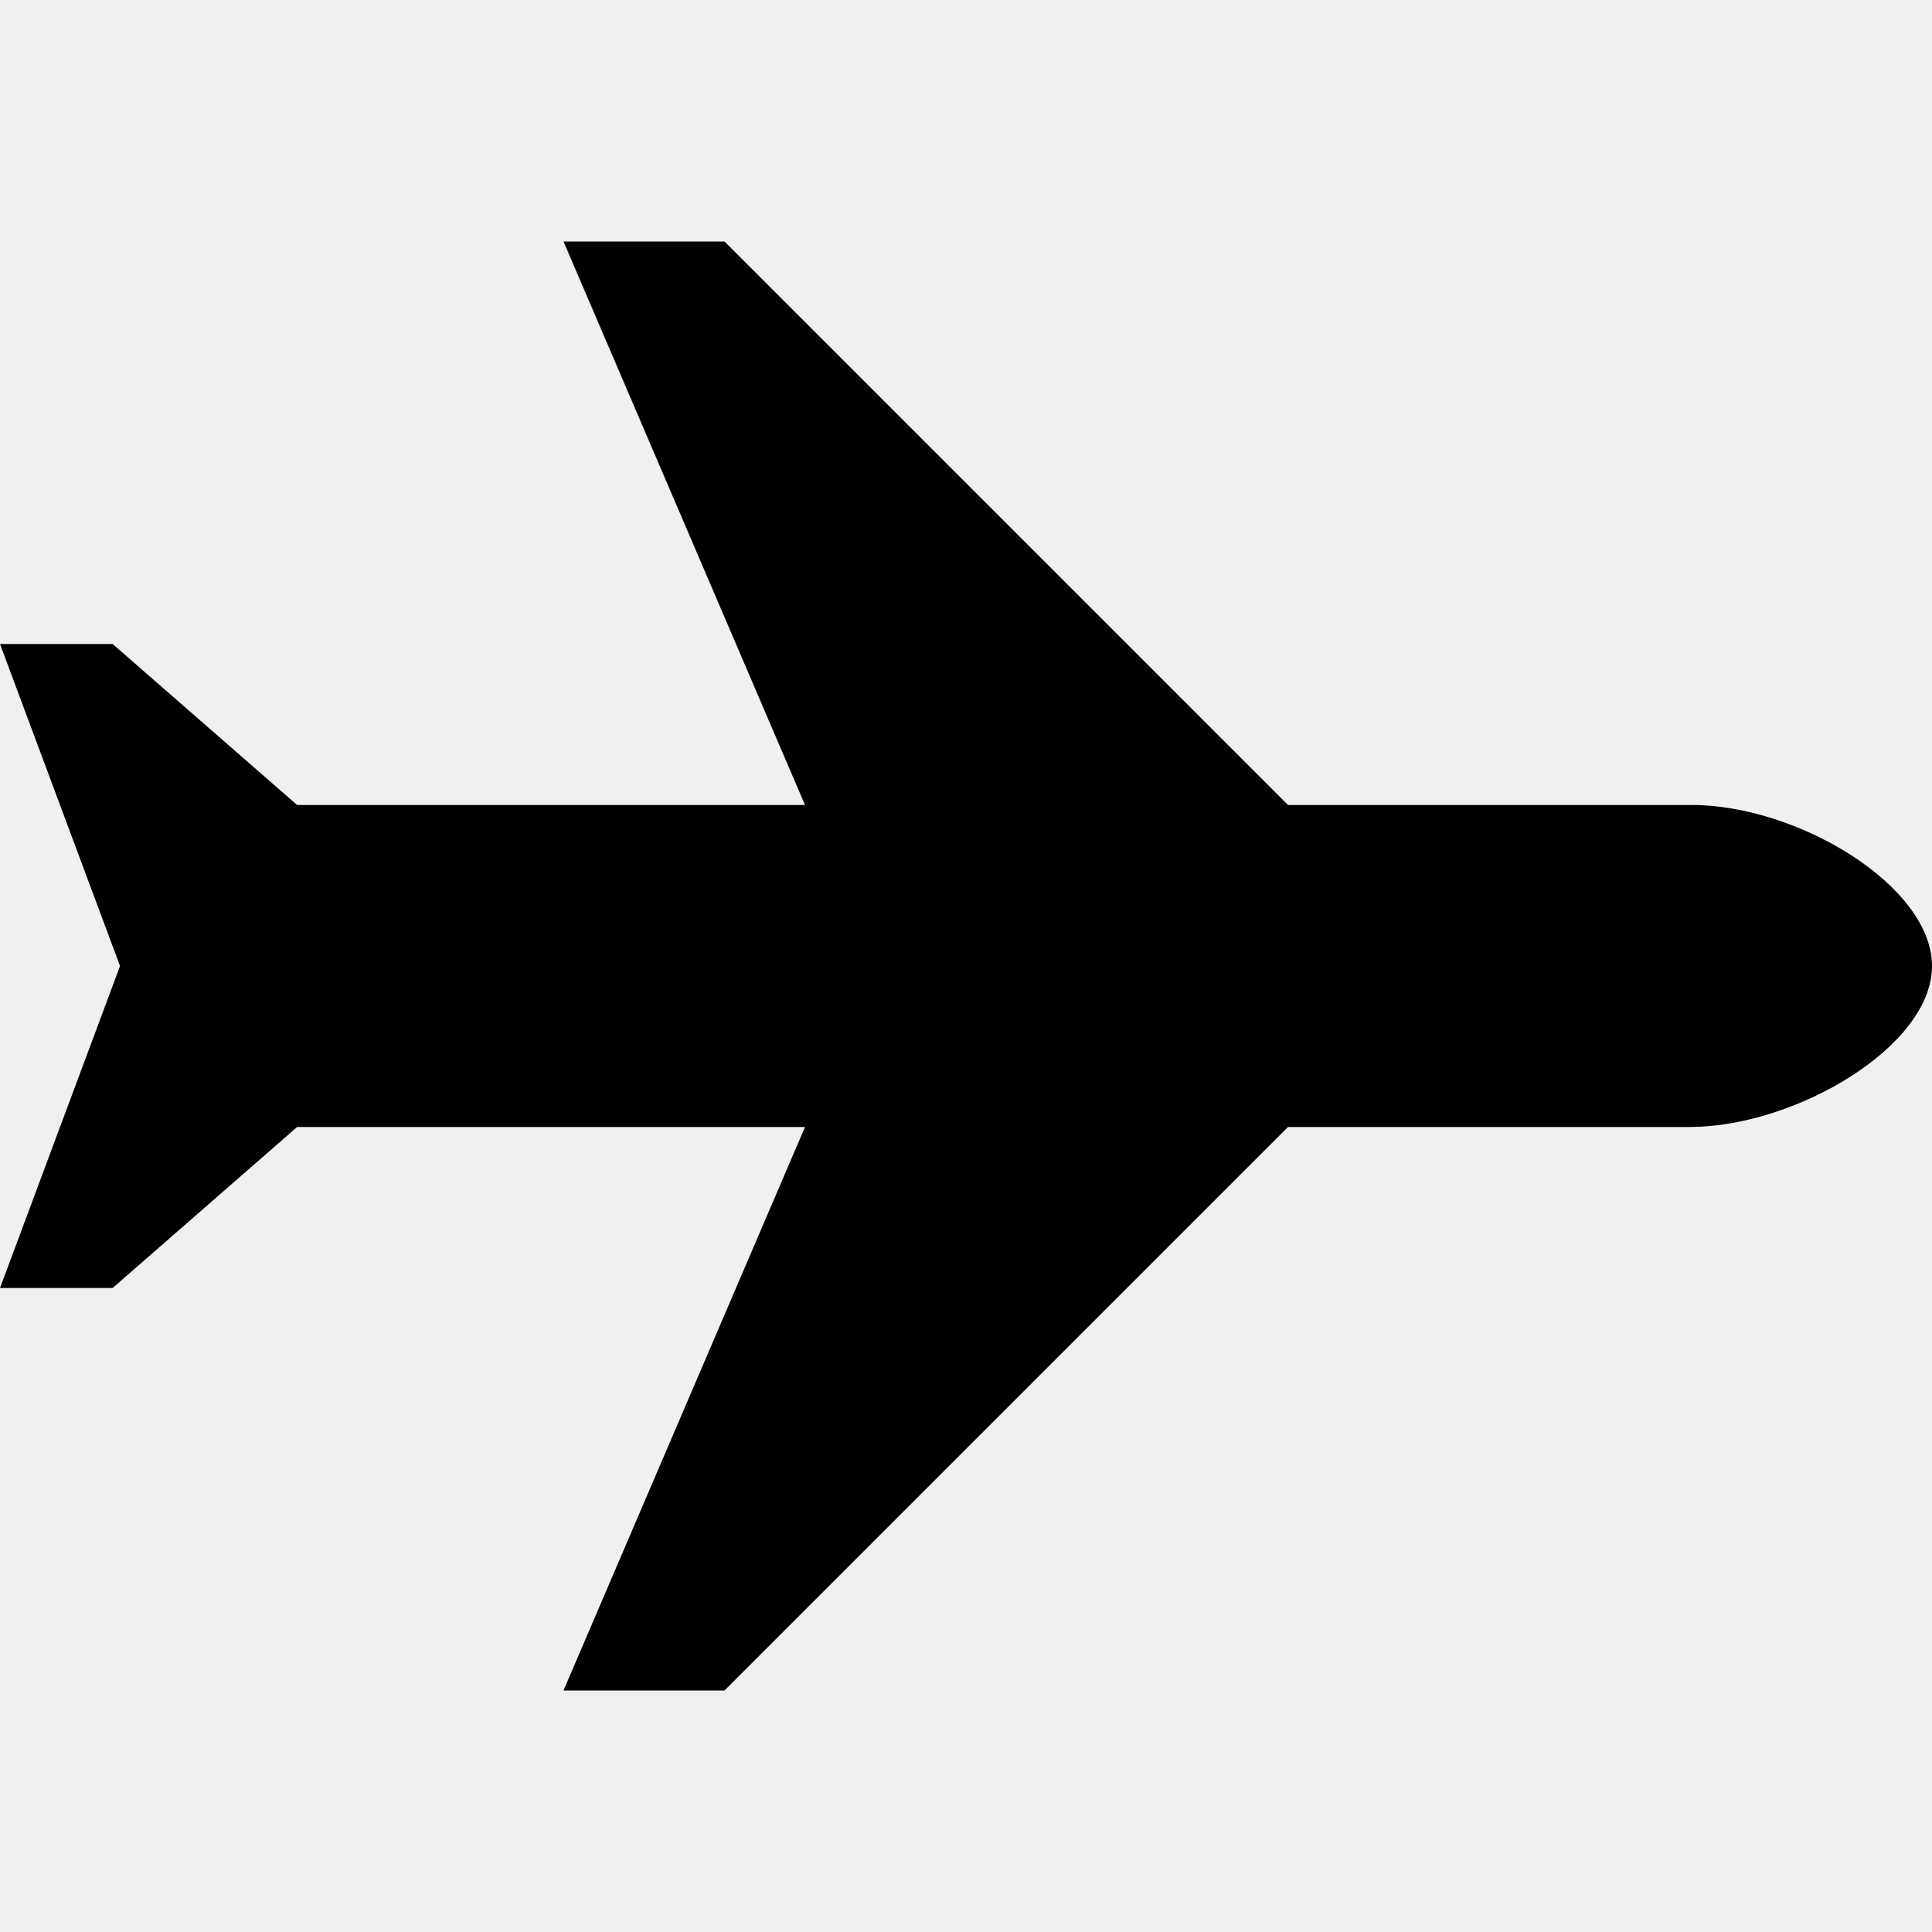
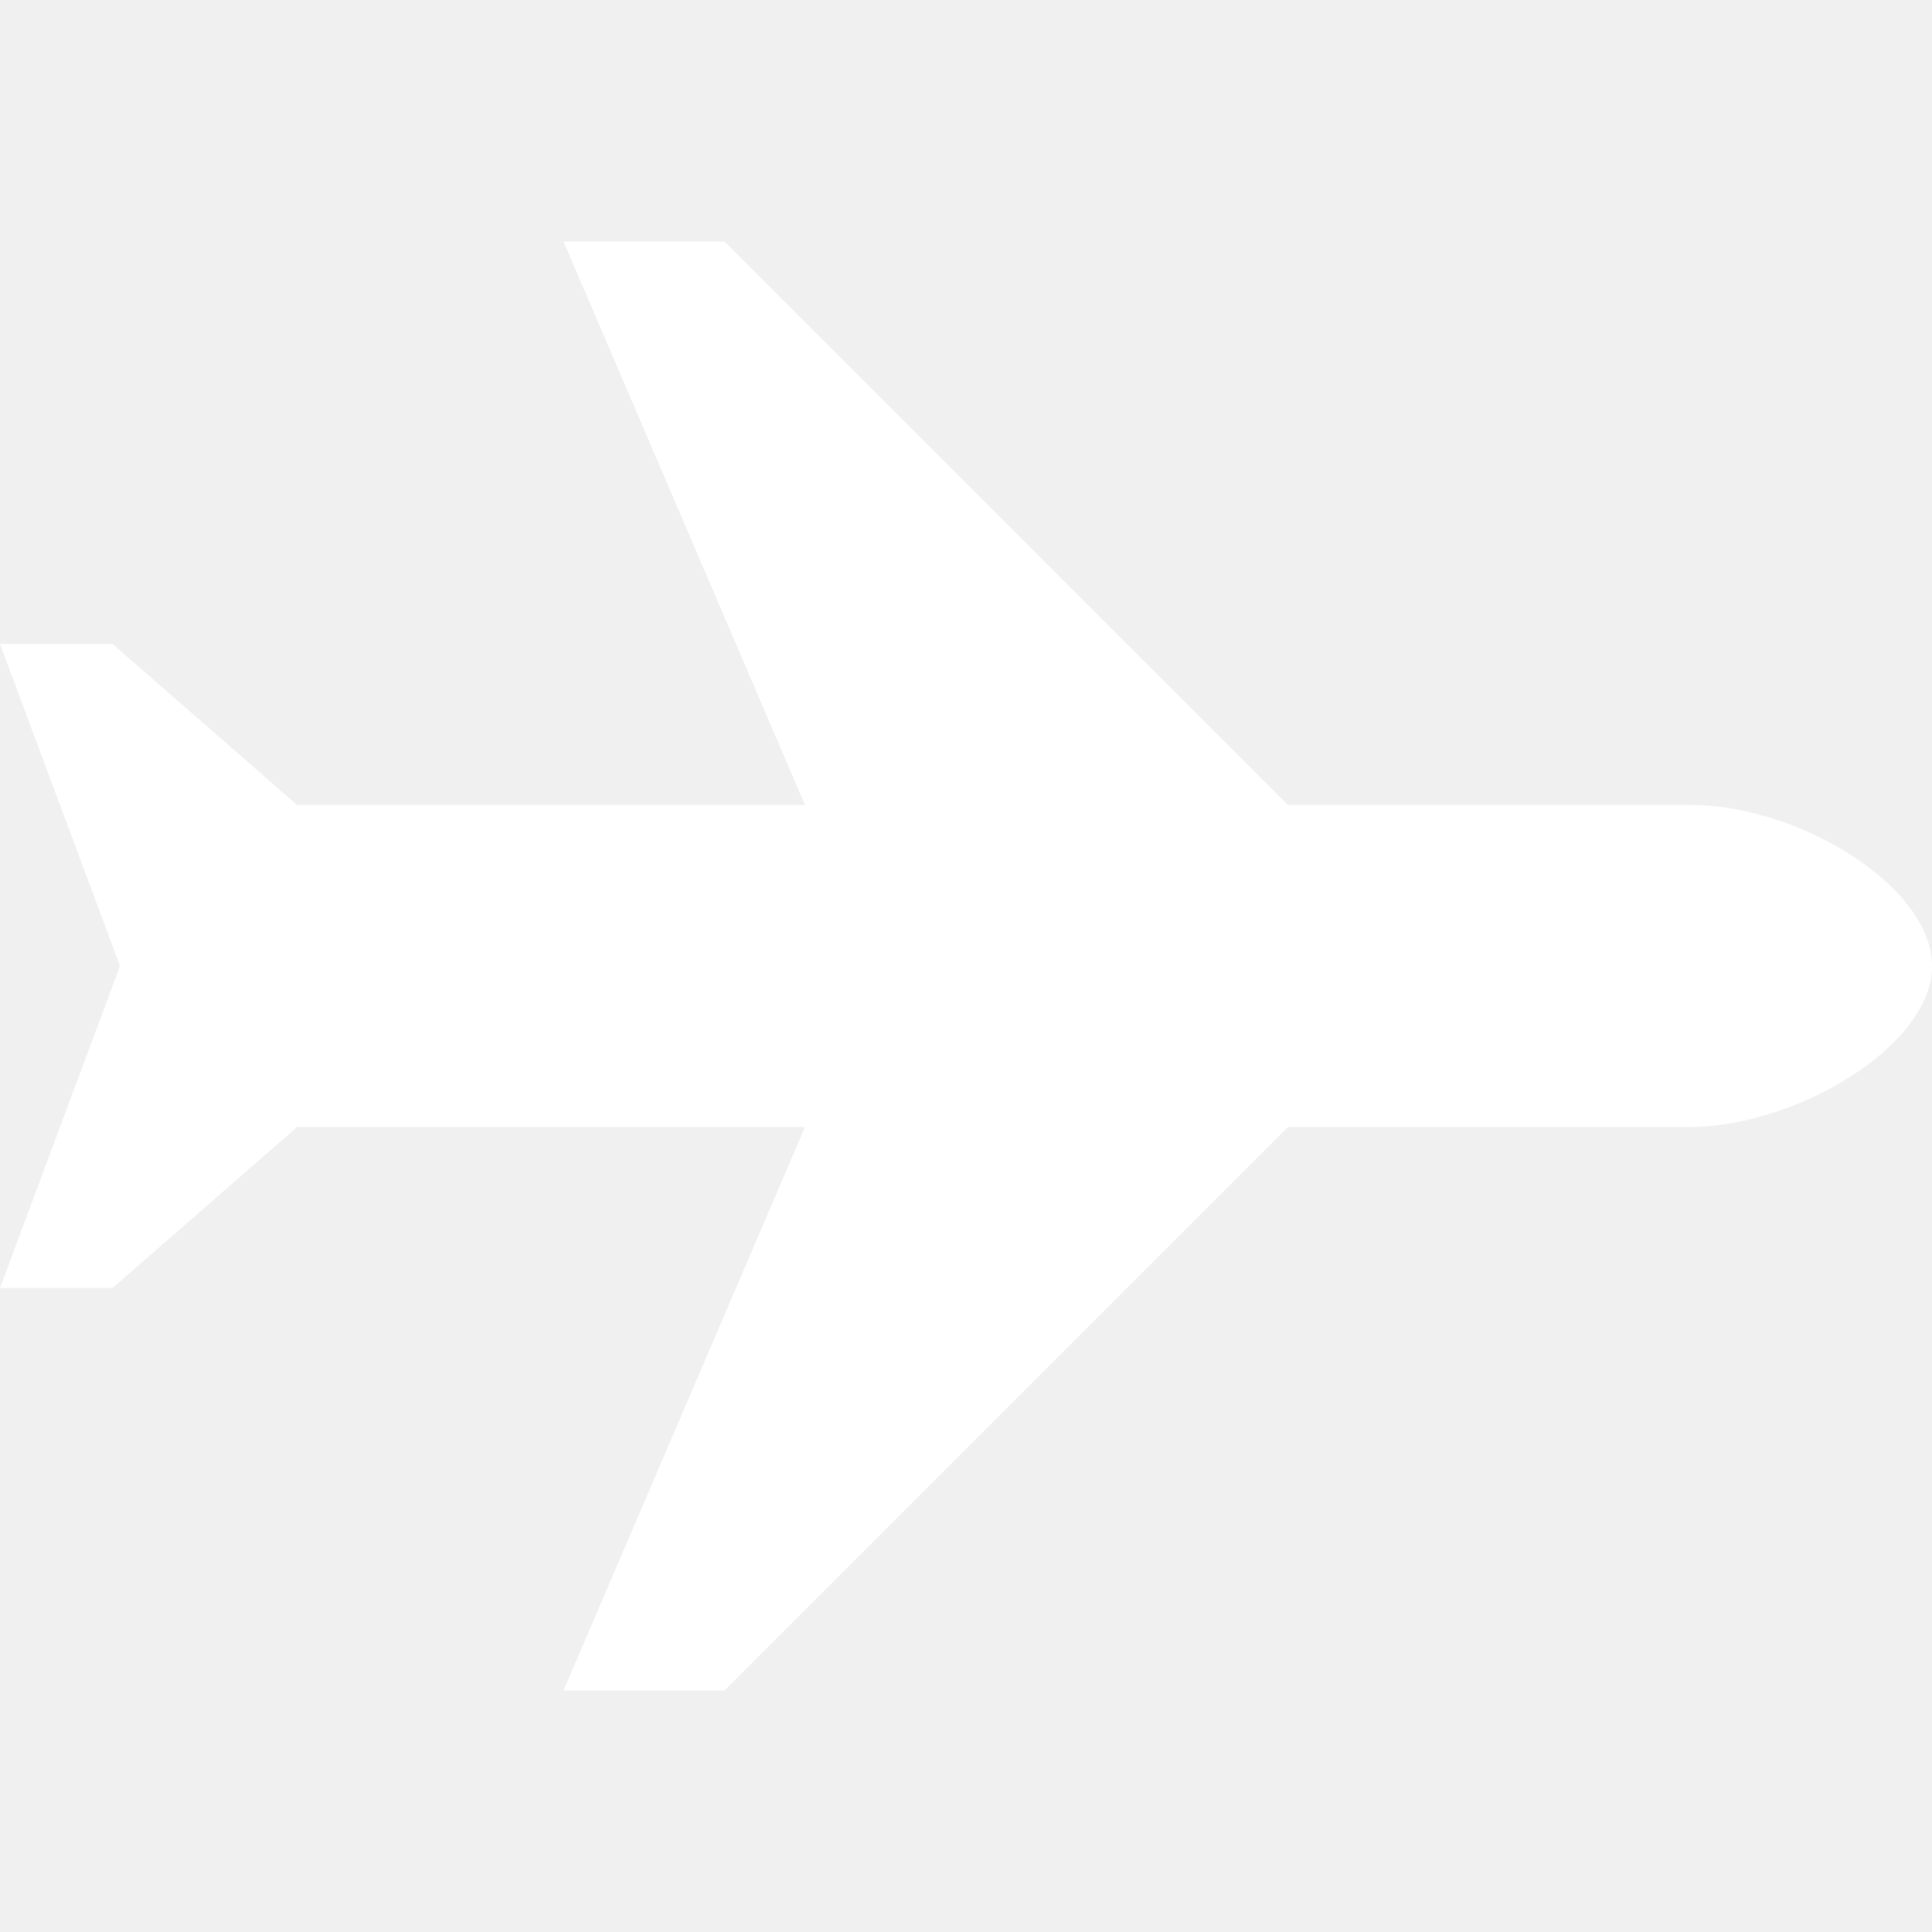
<svg xmlns="http://www.w3.org/2000/svg" width="24" height="24" fill-rule="evenodd" clip-rule="evenodd">
-   <path d="M3.691 10h6.309l-3-7h2l7 7h5c1.322-.007 3 1.002 3 2s-1.69 1.993-3 2h-5l-7 7h-2l3-7h-6.309l-2.292 2h-1.399l1.491-4-1.491-4h1.399l2.292 2" />
+   <path fill="#ffffff" d="M3.691 10h6.309l-3-7h2l7 7h5c1.322-.007 3 1.002 3 2s-1.69 1.993-3 2h-5l-7 7h-2l3-7h-6.309l-2.292 2h-1.399l1.491-4-1.491-4h1.399l2.292 2" />
</svg>
